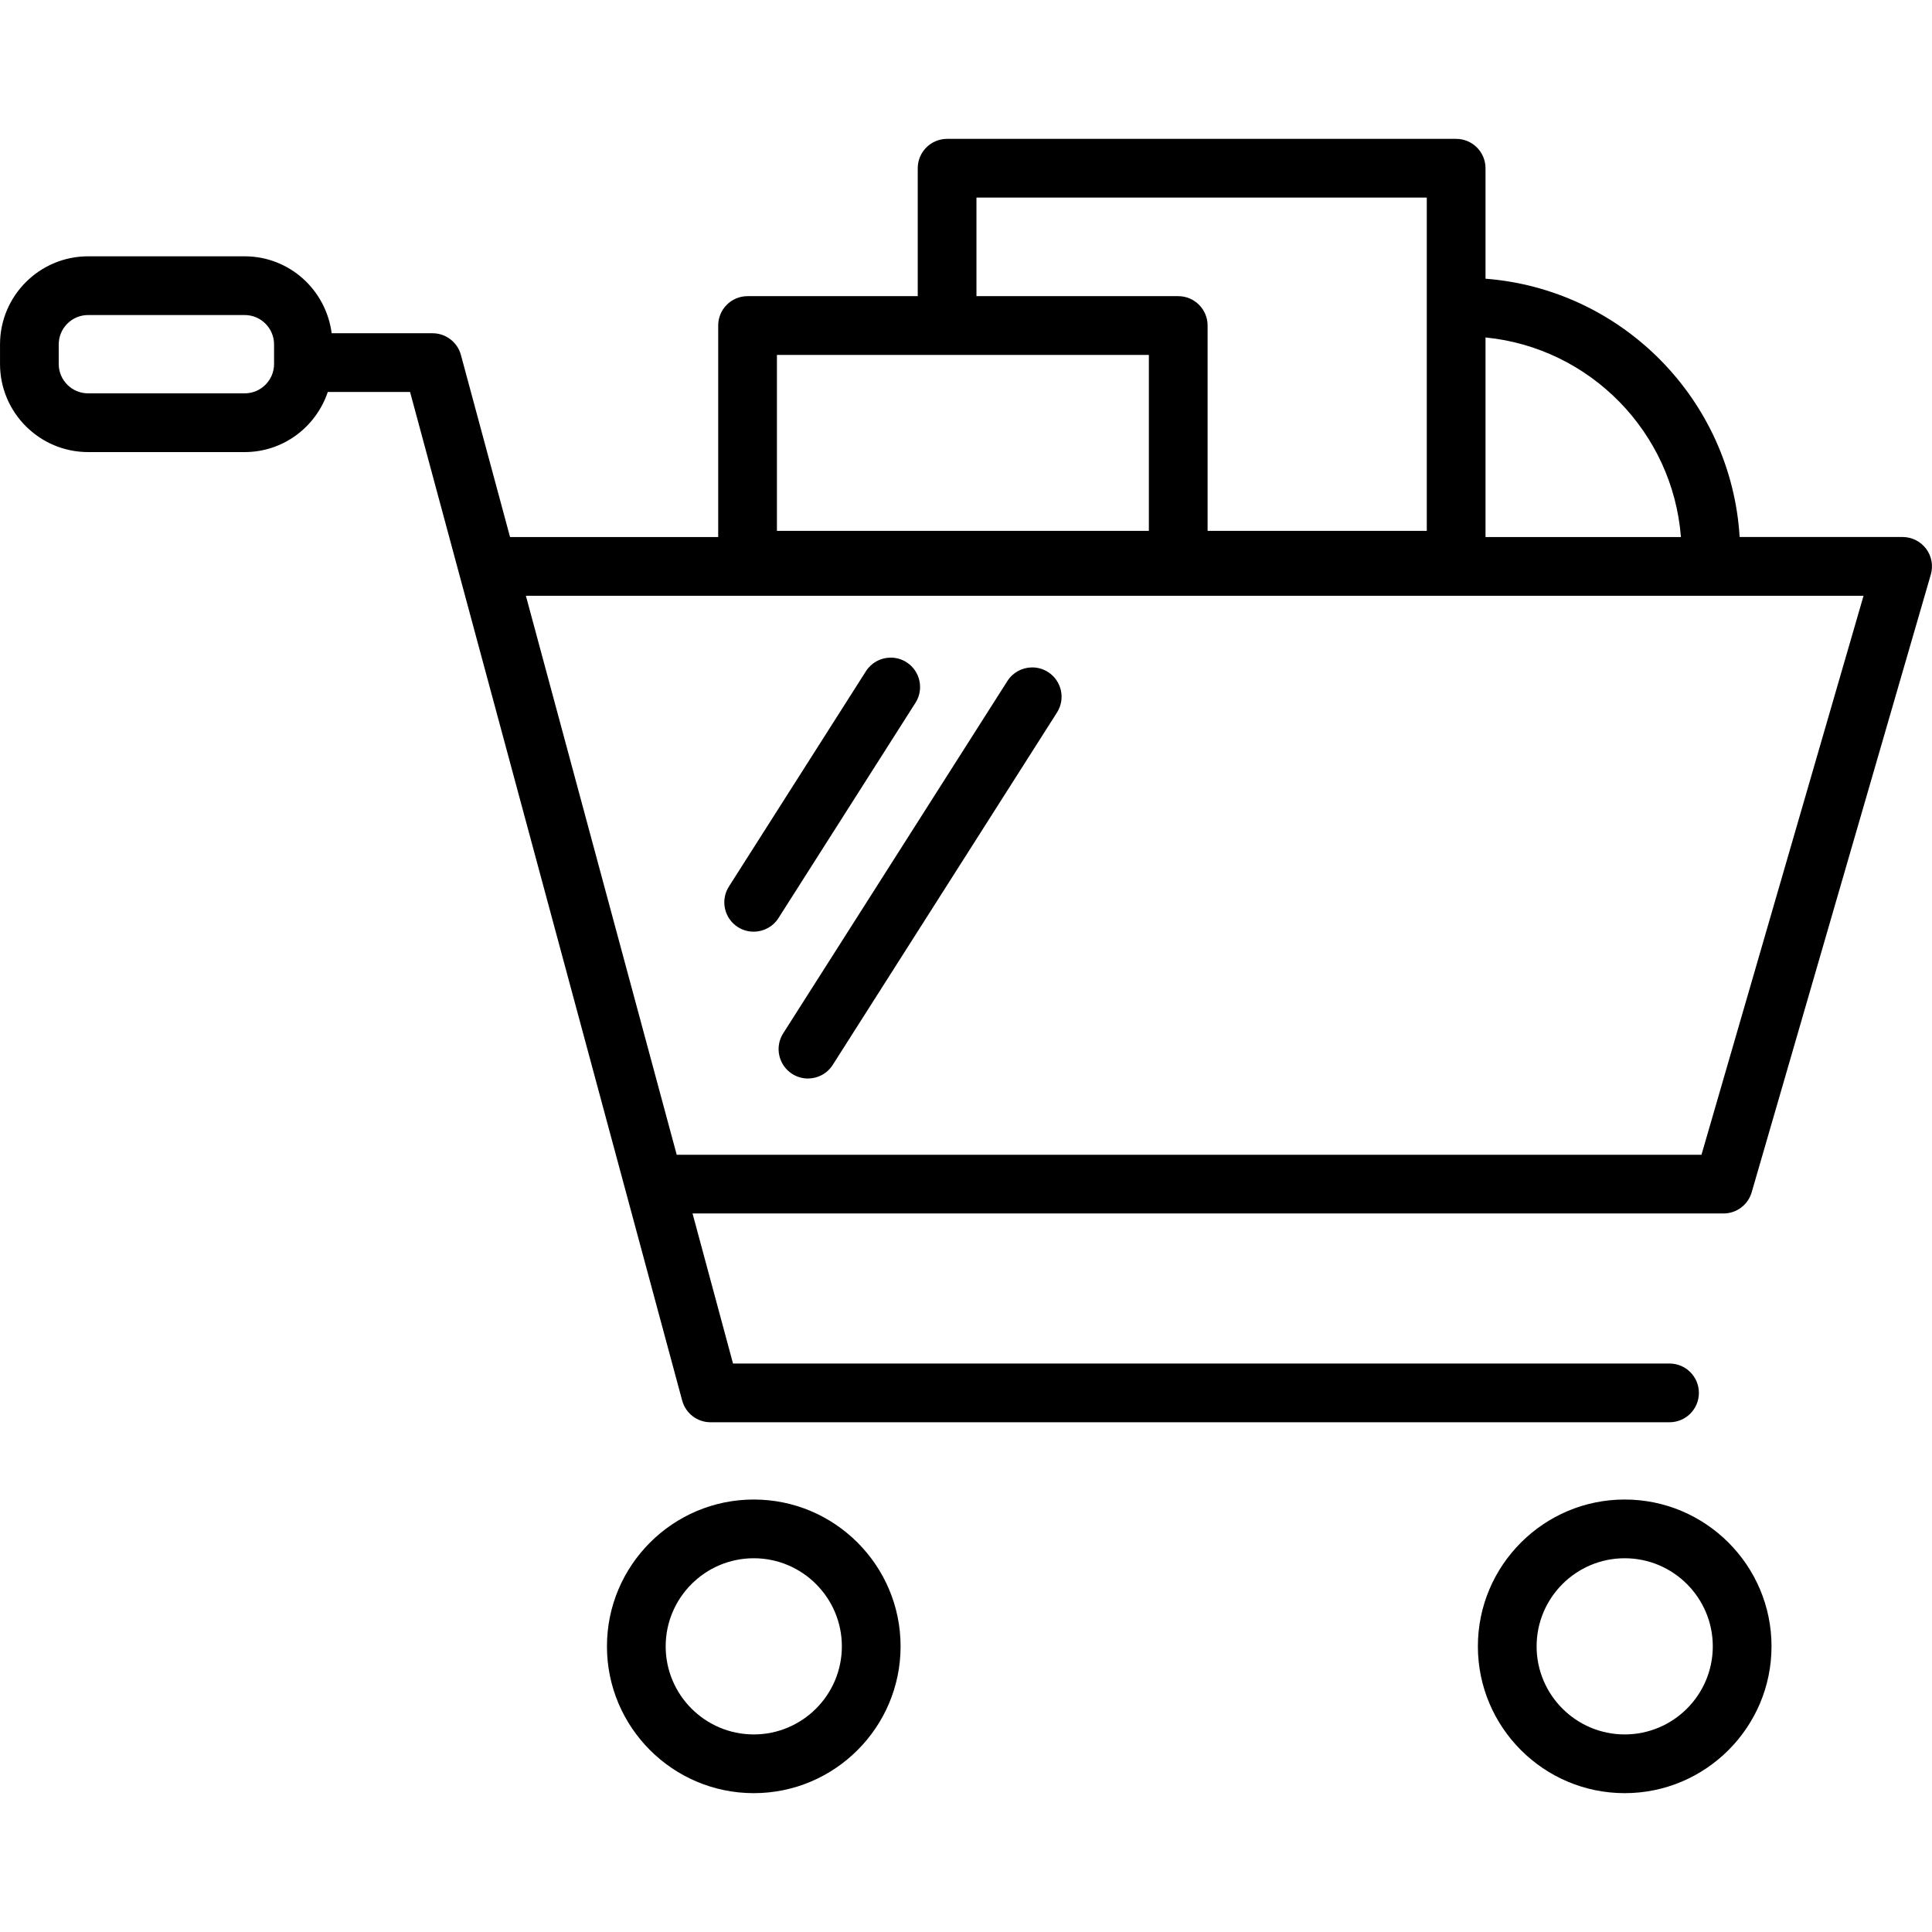
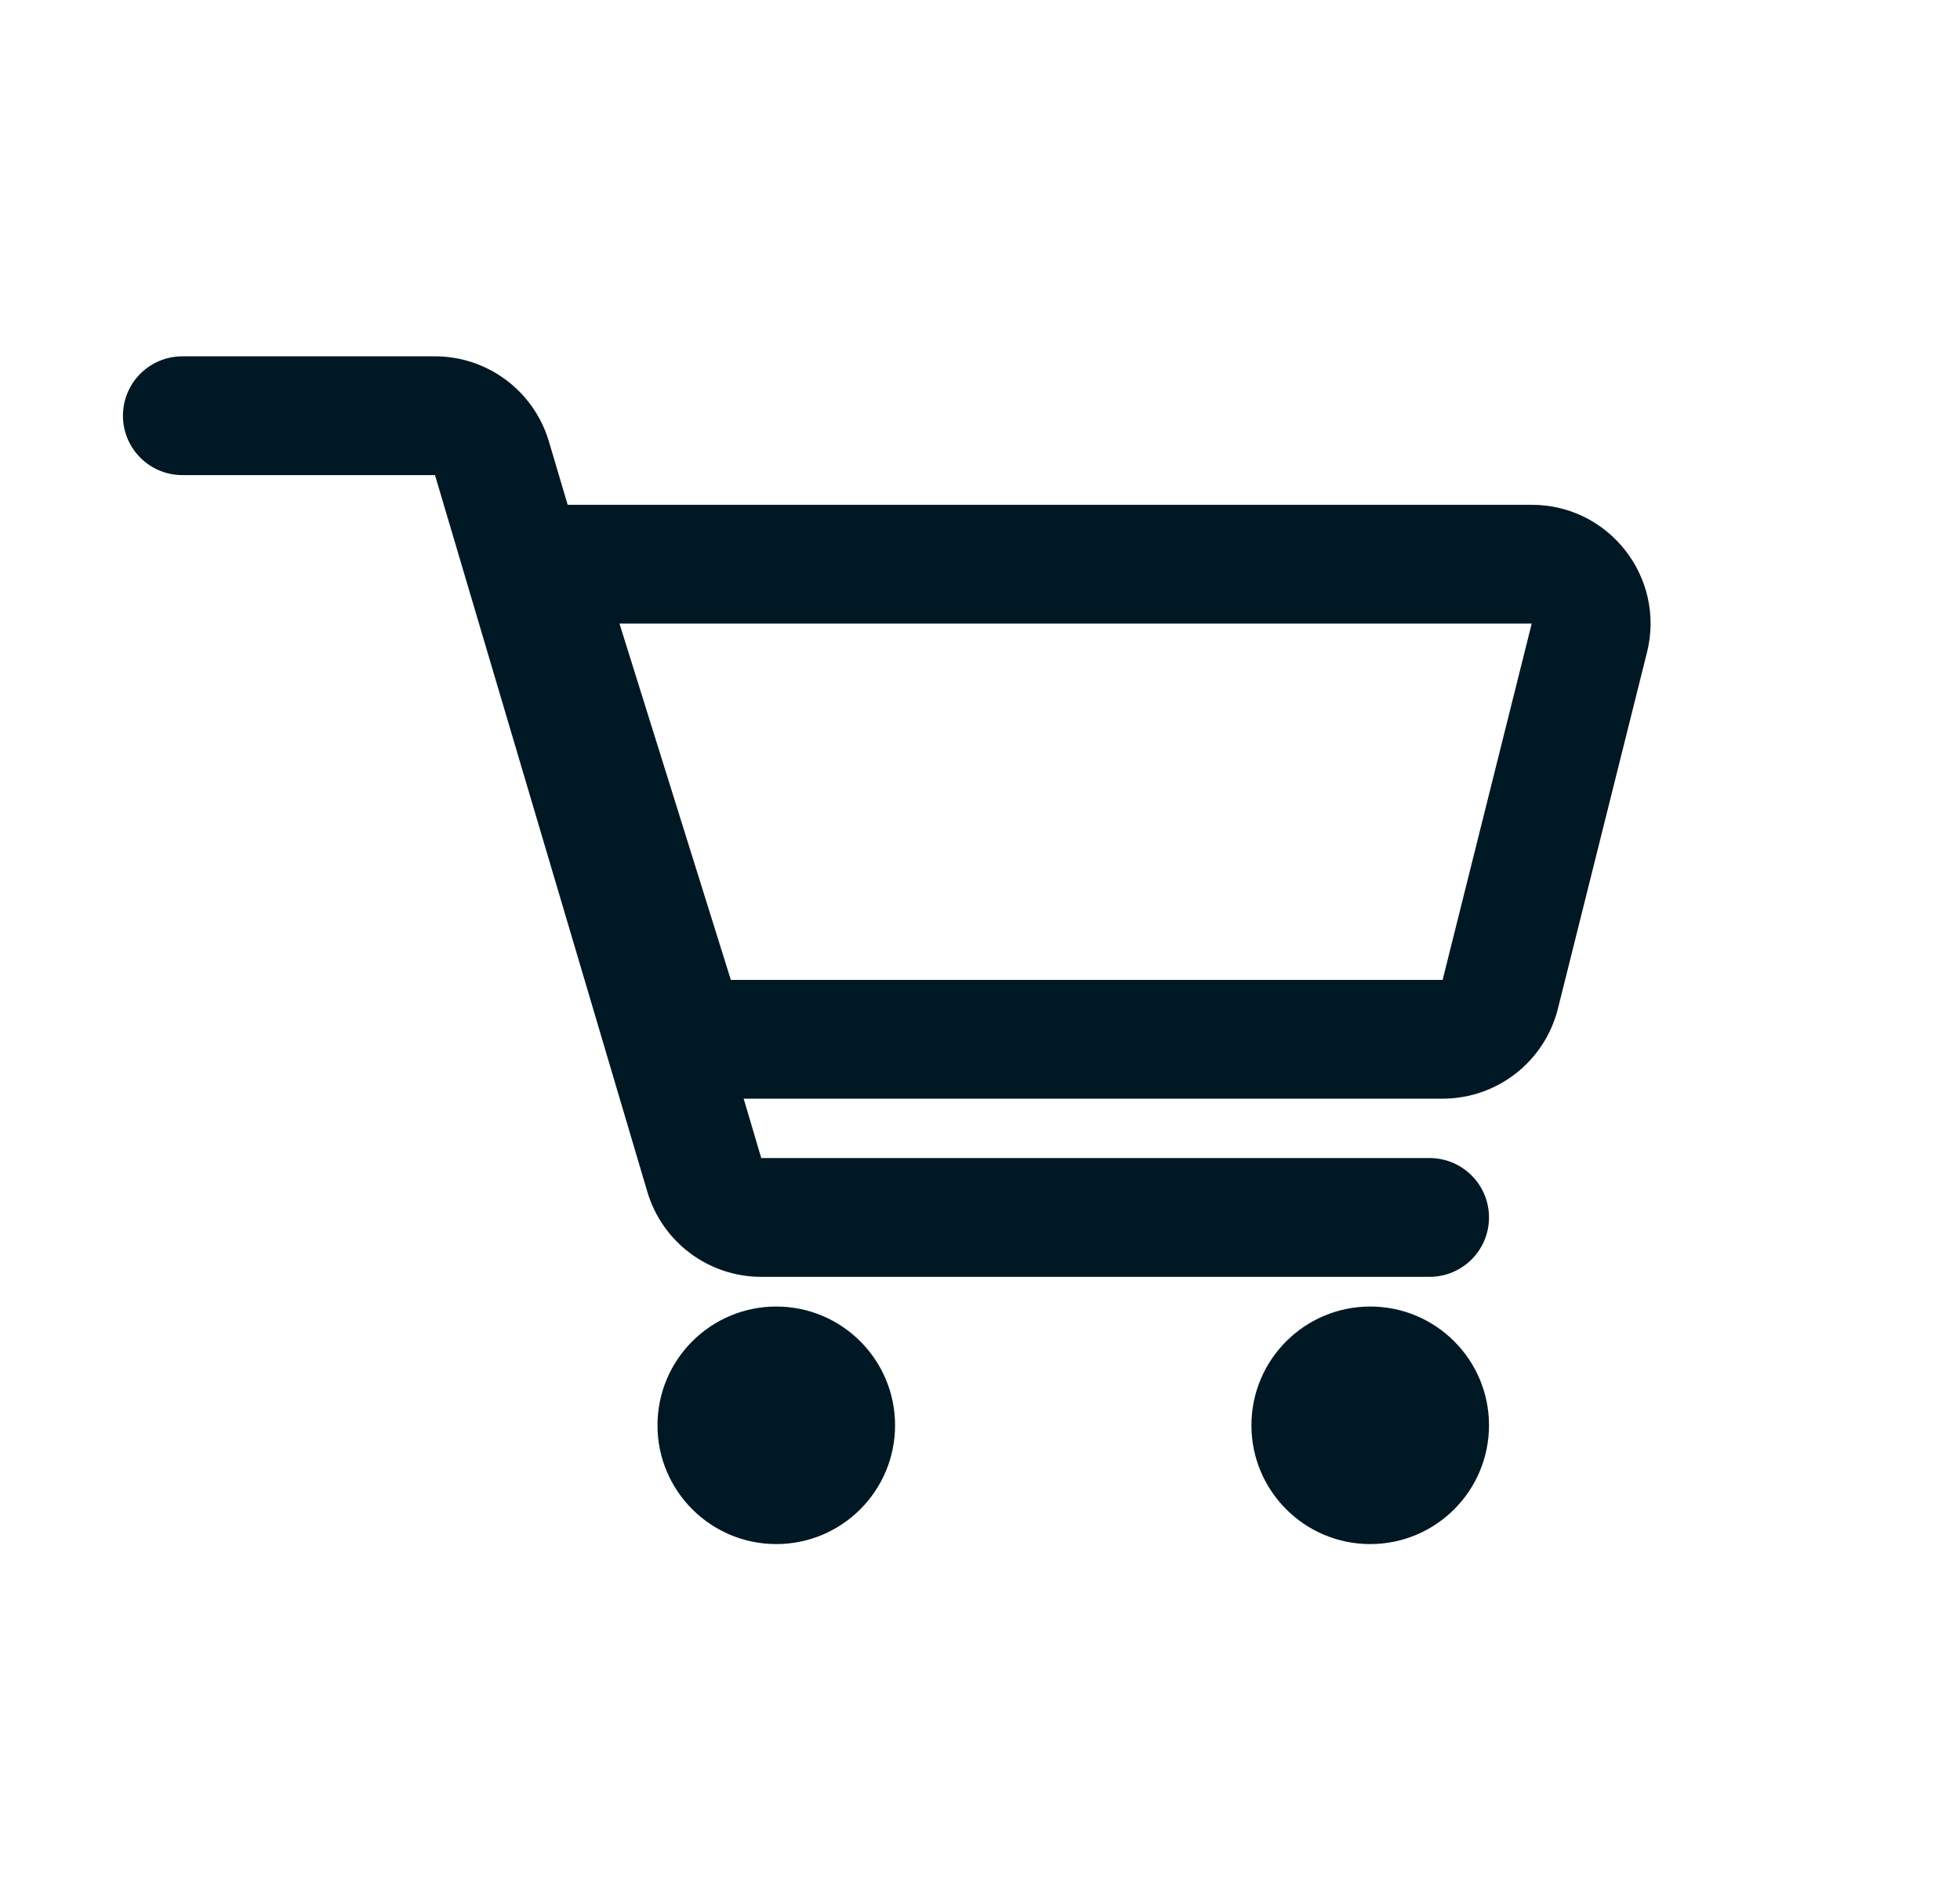
- <svg xmlns="http://www.w3.org/2000/svg" width="32" height="32" viewBox="0 0 98.693 84.506">
-   <path fill="#000" fill-rule="evenodd" d="m48.381 0c-0.828 0-1.5 0.672-1.5 1.5v6.535h-8.693c-0.828 0-1.5 0.672-1.5 1.5v10.805h-10.633l-2.51-9.301c-0.177-0.655-0.771-1.109-1.449-1.109h-5.154c-0.285-2.21-2.155-3.93-4.441-3.93h-8c-2.481 0-4.5 2.018-4.5 4.5v1c0 2.481 2.019 4.5 4.5 4.5h8c1.979 0 3.644-1.291 4.244-3.07h4.203l13.9 51.521c0.177 0.654 0.769 1.109 1.447 1.109h48.99c0.828 0 1.5-0.672 1.5-1.5s-0.672-1.5-1.5-1.5h-47.84l-2.068-7.666h52.666c0.668 0 1.253-0.441 1.439-1.082l9.15-31.555c0.132-0.453 0.043-0.94-0.24-1.318-0.283-0.377-0.728-0.6-1.199-0.6h-8.326c-0.43-7.016-5.995-12.655-12.982-13.195v-5.644c0-0.828-0.672-1.5-1.5-1.5zm1.5 3h23.004v17.025h-11.197v-10.49c0-0.828-0.672-1.5-1.5-1.5h-10.307zm-45.381 6h8c0.827 0 1.5 0.673 1.5 1.5v1c0 0.827-0.673 1.5-1.5 1.5h-8c-0.827 0-1.5-0.673-1.5-1.5v-1c0-0.827 0.673-1.5 1.5-1.5zm71.385 1.145c5.334 0.525 9.564 4.832 9.982 10.195h-9.982zm-36.197 0.891h19v8.99h-19zm-12.824 12.305h68.332l-8.279 28.555h-52.348zm18.598 3.16c-0.481 0.013-0.948 0.256-1.227 0.693l-7 11c-0.445 0.699-0.239 1.627 0.459 2.072 0.25 0.159 0.529 0.234 0.805 0.234 0.495 0 0.982-0.245 1.268-0.695l7-11c0.444-0.699 0.237-1.625-0.461-2.07-0.262-0.167-0.555-0.242-0.844-0.234zm7.227 0.5c-0.481 0.013-0.948 0.256-1.227 0.693l-11.455 18c-0.444 0.699-0.237 1.627 0.461 2.072 0.25 0.159 0.528 0.234 0.805 0.234 0.495 0 0.98-0.245 1.266-0.695l11.455-18c0.445-0.699 0.24-1.625-0.459-2.07-0.262-0.167-0.557-0.242-0.846-0.234zm-14.184 42.506c-4.136 0-7.5 3.365-7.5 7.5 0 4.136 3.364 7.5 7.5 7.5 4.136 0 7.5-3.364 7.5-7.5 0-4.135-3.364-7.5-7.5-7.5zm44.49 0c-4.135 0-7.5 3.365-7.5 7.5 0 4.136 3.365 7.5 7.5 7.5 4.136 0 7.5-3.364 7.5-7.5 0-4.135-3.364-7.5-7.5-7.5zm-44.49 3c2.482 0 4.5 2.019 4.5 4.5 0 2.482-2.018 4.5-4.5 4.5-2.481 0-4.5-2.018-4.5-4.5 0-2.481 2.019-4.5 4.5-4.5zm44.49 0c2.482 0 4.5 2.019 4.5 4.5 0 2.482-2.018 4.5-4.5 4.5-2.481 0-4.5-2.018-4.5-4.5 0-2.481 2.019-4.5 4.5-4.5z" />
+ <svg xmlns="http://www.w3.org/2000/svg" width="33" height="32" viewBox="0 0 33 32" fill="none">
+   <g id="Type=Cart">
+     <path id="Union" fill-rule="evenodd" clip-rule="evenodd" d="M3.07 6C2.518 6 2.07 6.448 2.07 7C2.07 7.552 2.518 8 3.07 8H7.324L10.899 20.068C11.151 20.917 11.931 21.5 12.817 21.5H24.07C24.622 21.5 25.07 21.052 25.07 20.5C25.07 19.948 24.622 19.5 24.07 19.5H12.817L12.521 18.5H24.289C25.207 18.5 26.007 17.875 26.23 16.985L27.73 10.985C28.045 9.723 27.091 8.5 25.789 8.5H9.558L9.241 7.432C8.989 6.583 8.209 6 7.324 6H3.07ZM12.305 16.5L10.43 10.5H25.789L24.289 16.5H12.305Z" fill="#001823" />
+     <circle id="Ellipse 1" cx="13.07" cy="24" r="2" fill="#001823" />
+     <circle id="Ellipse 2" cx="23.07" cy="24" r="2" fill="#001823" />
+   </g>
</svg>
